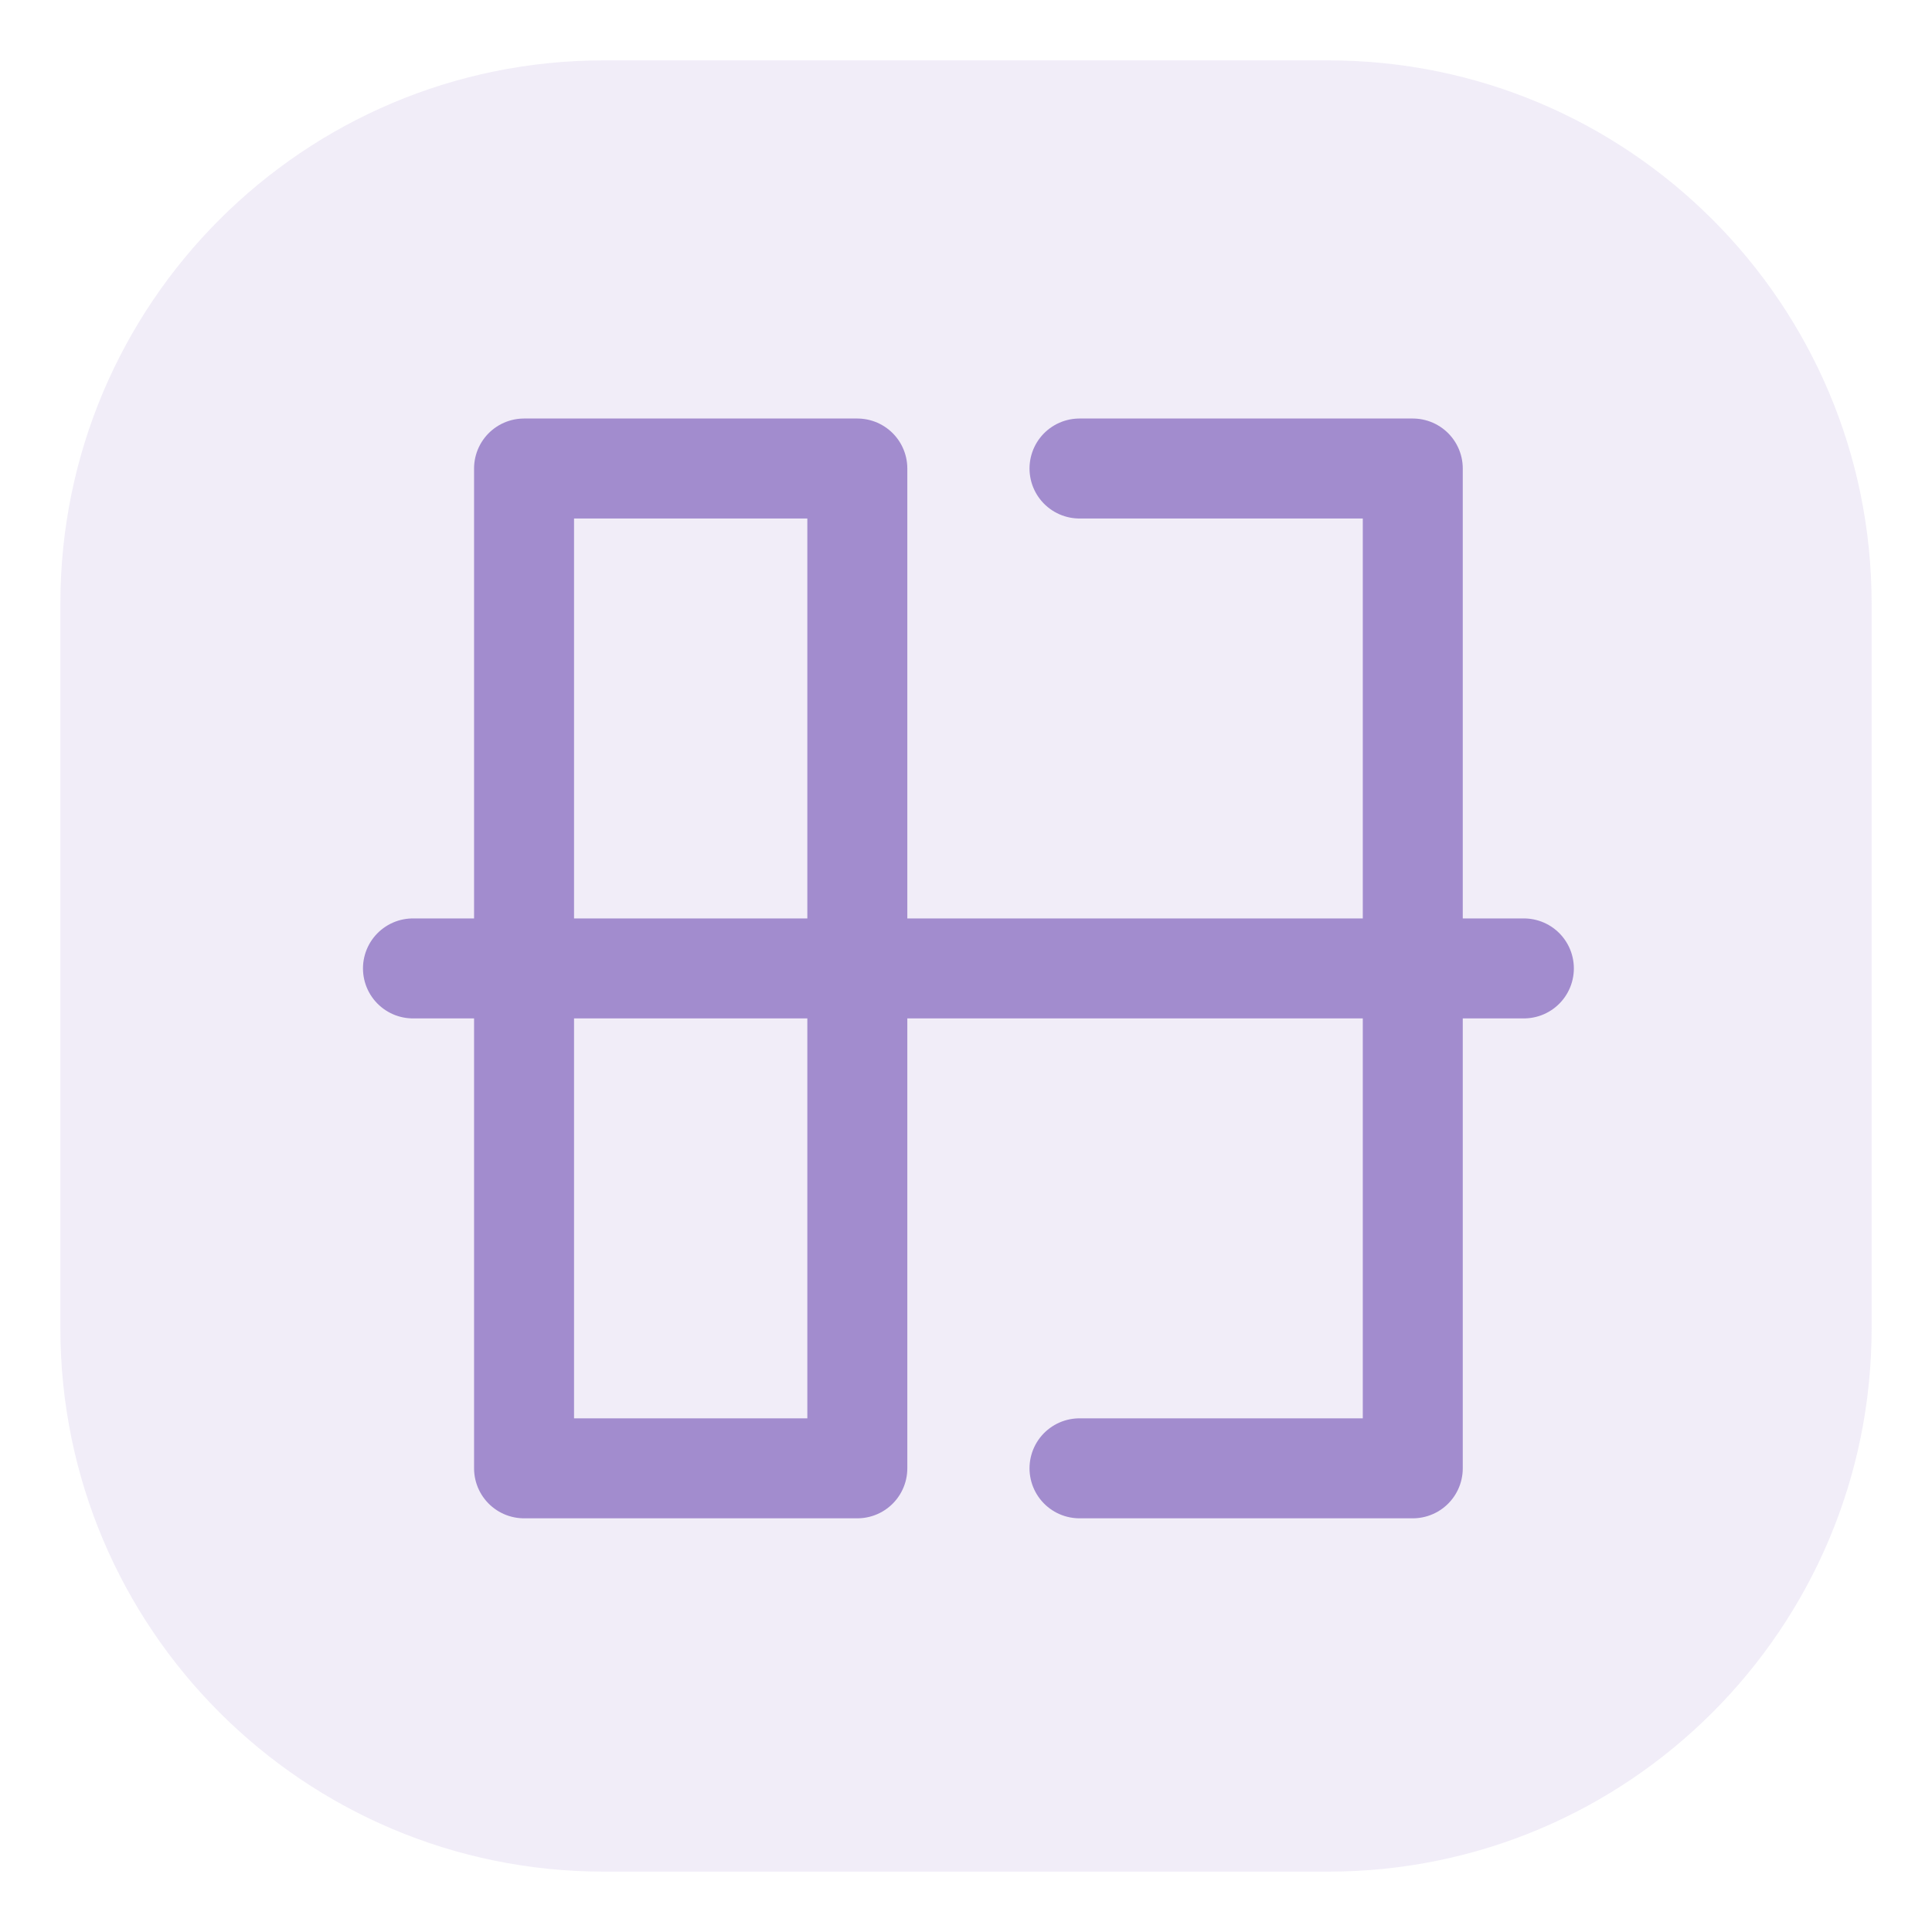
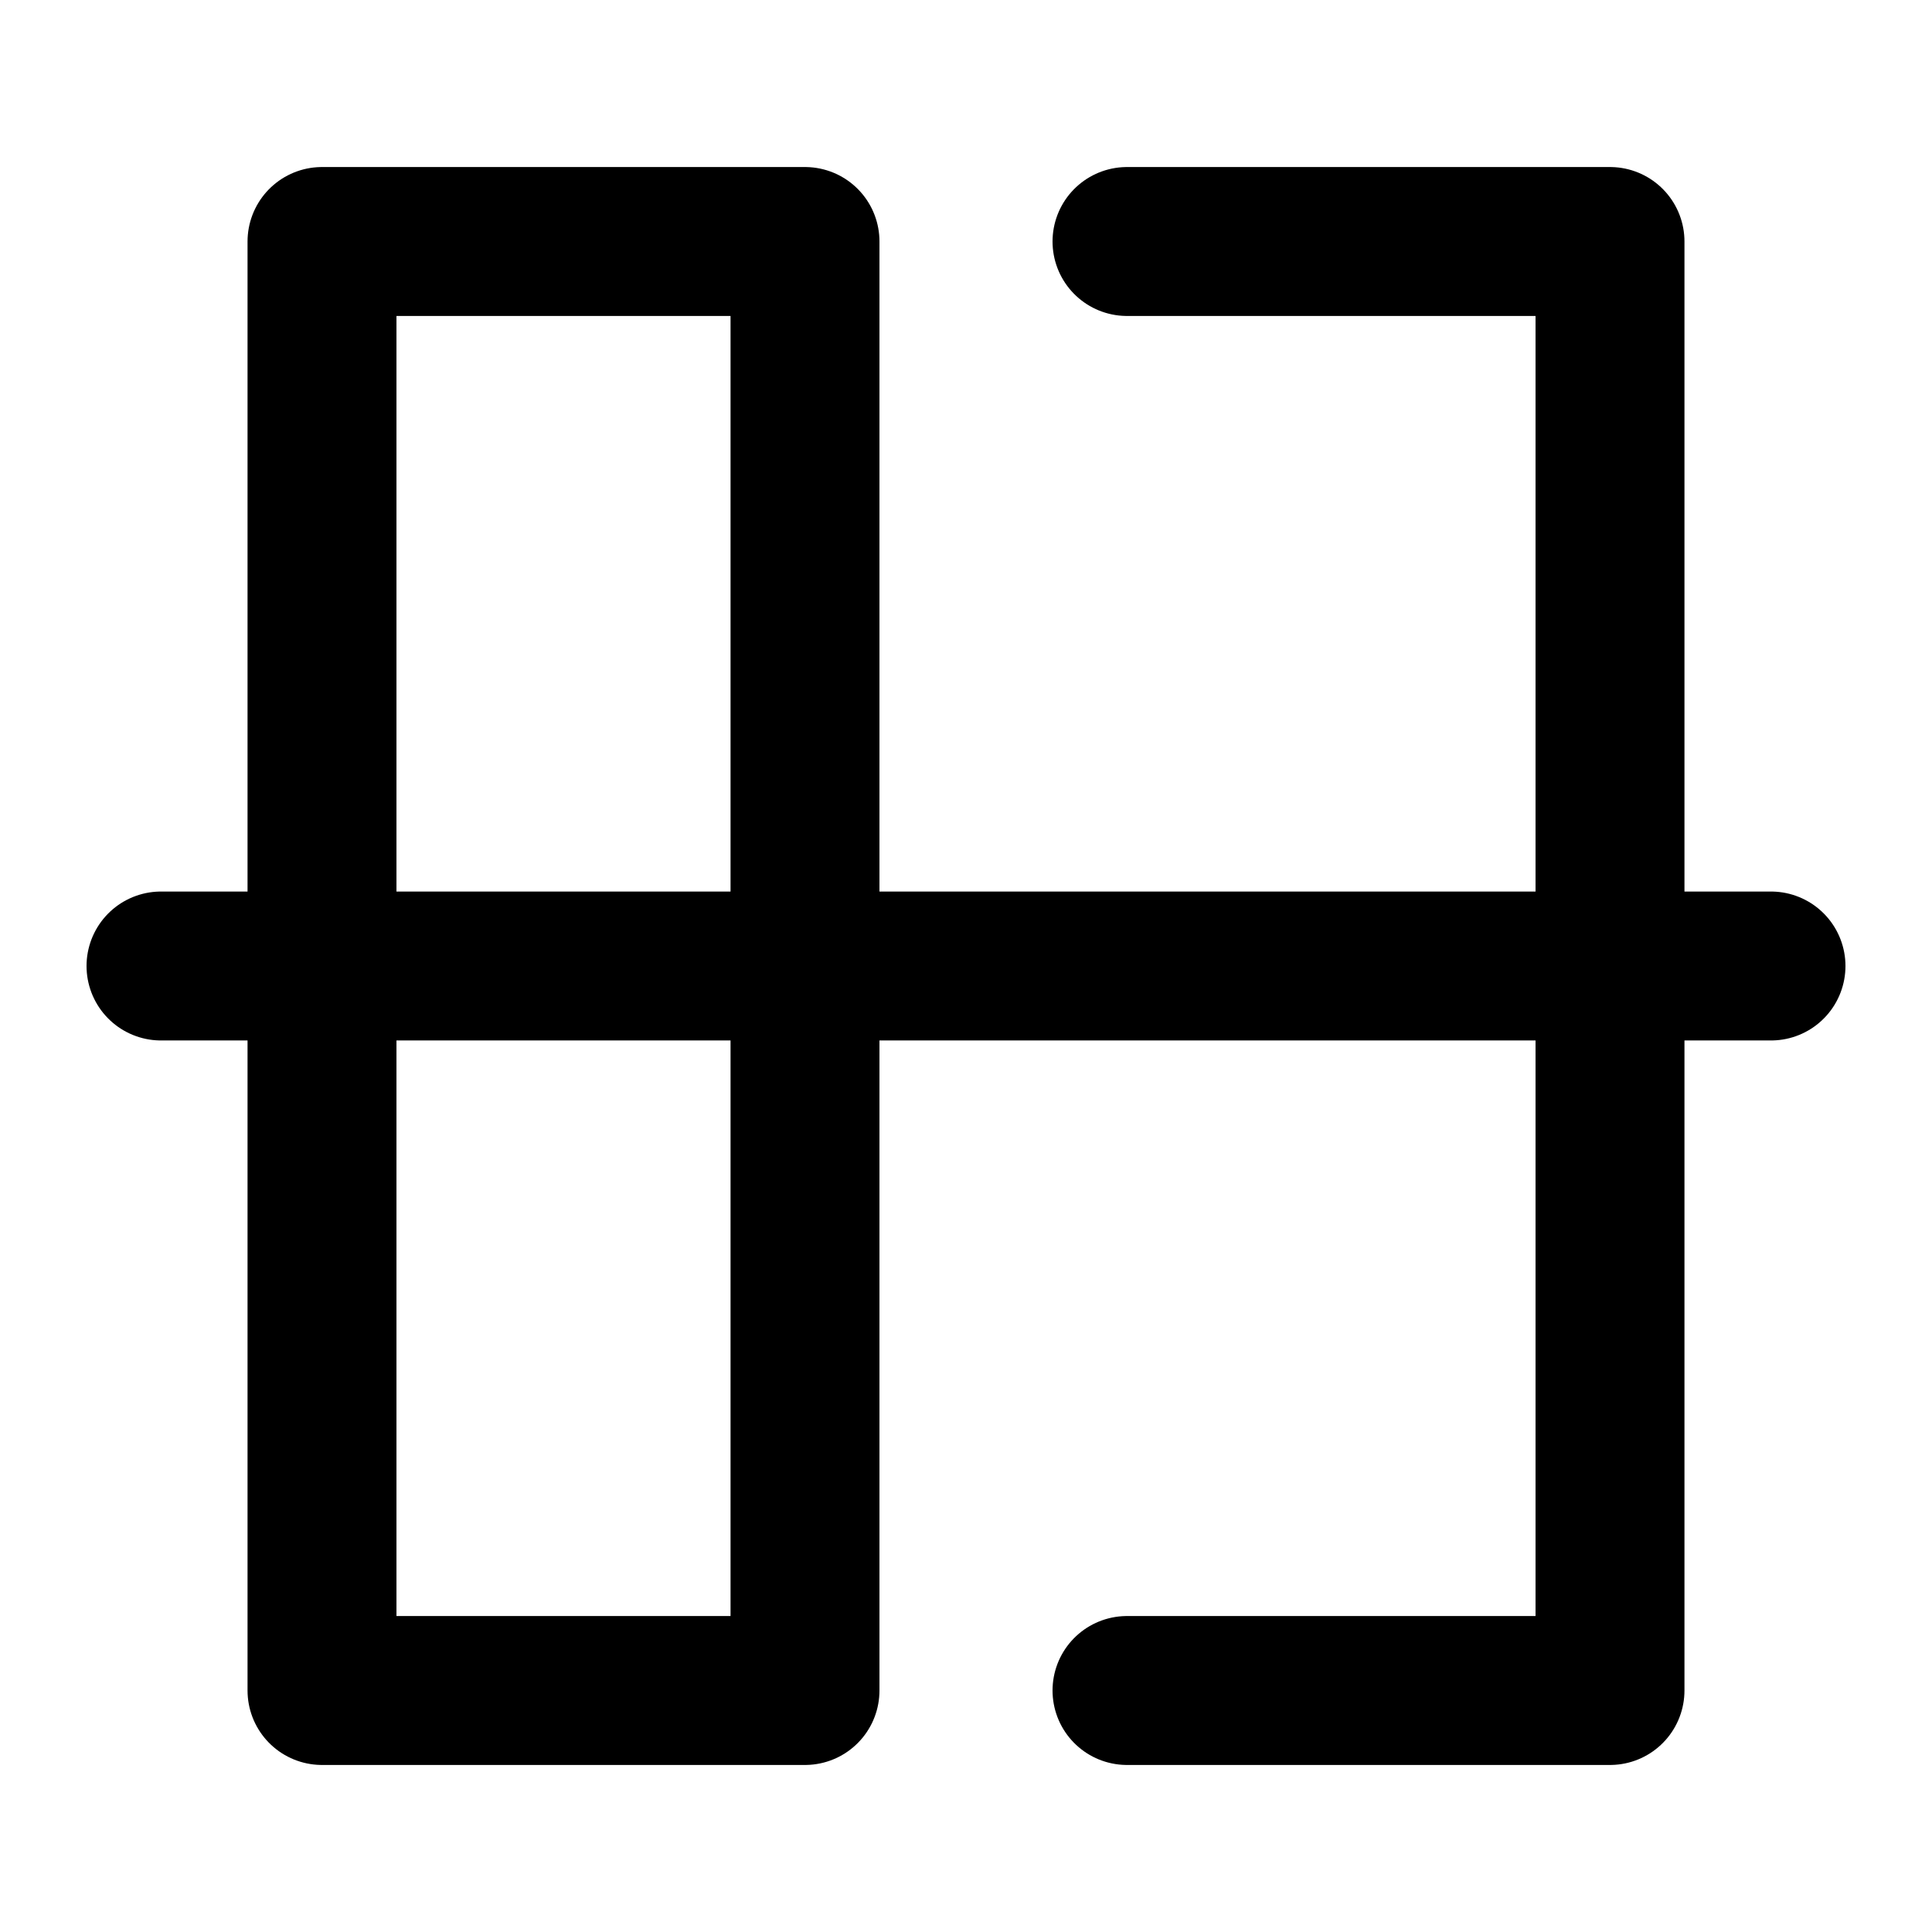
- <svg xmlns="http://www.w3.org/2000/svg" viewBox="0 0 32 32">
-   <rect x="1" y="1" width="30" height="30" rx="9" fill="#a28cce" fill-opacity=".16" />
-   <g transform="translate(5 5) scale(.92)" fill="none" stroke="#a28cce" stroke-width="1.8" stroke-linecap="round" stroke-linejoin="round">
-     <path d="M4 3h6v18H4zM14 3h6v18h-6M2 12h20" />
-   </g>
+ <svg xmlns="http://www.w3.org/2000/svg" viewBox="0 0 24 24" fill="none" stroke="currentColor" stroke-width="1.85" stroke-linecap="round" stroke-linejoin="round">
+   <path d="M4 3h6v18H4zM14 3h6v18h-6M2 12h20" />
</svg>
